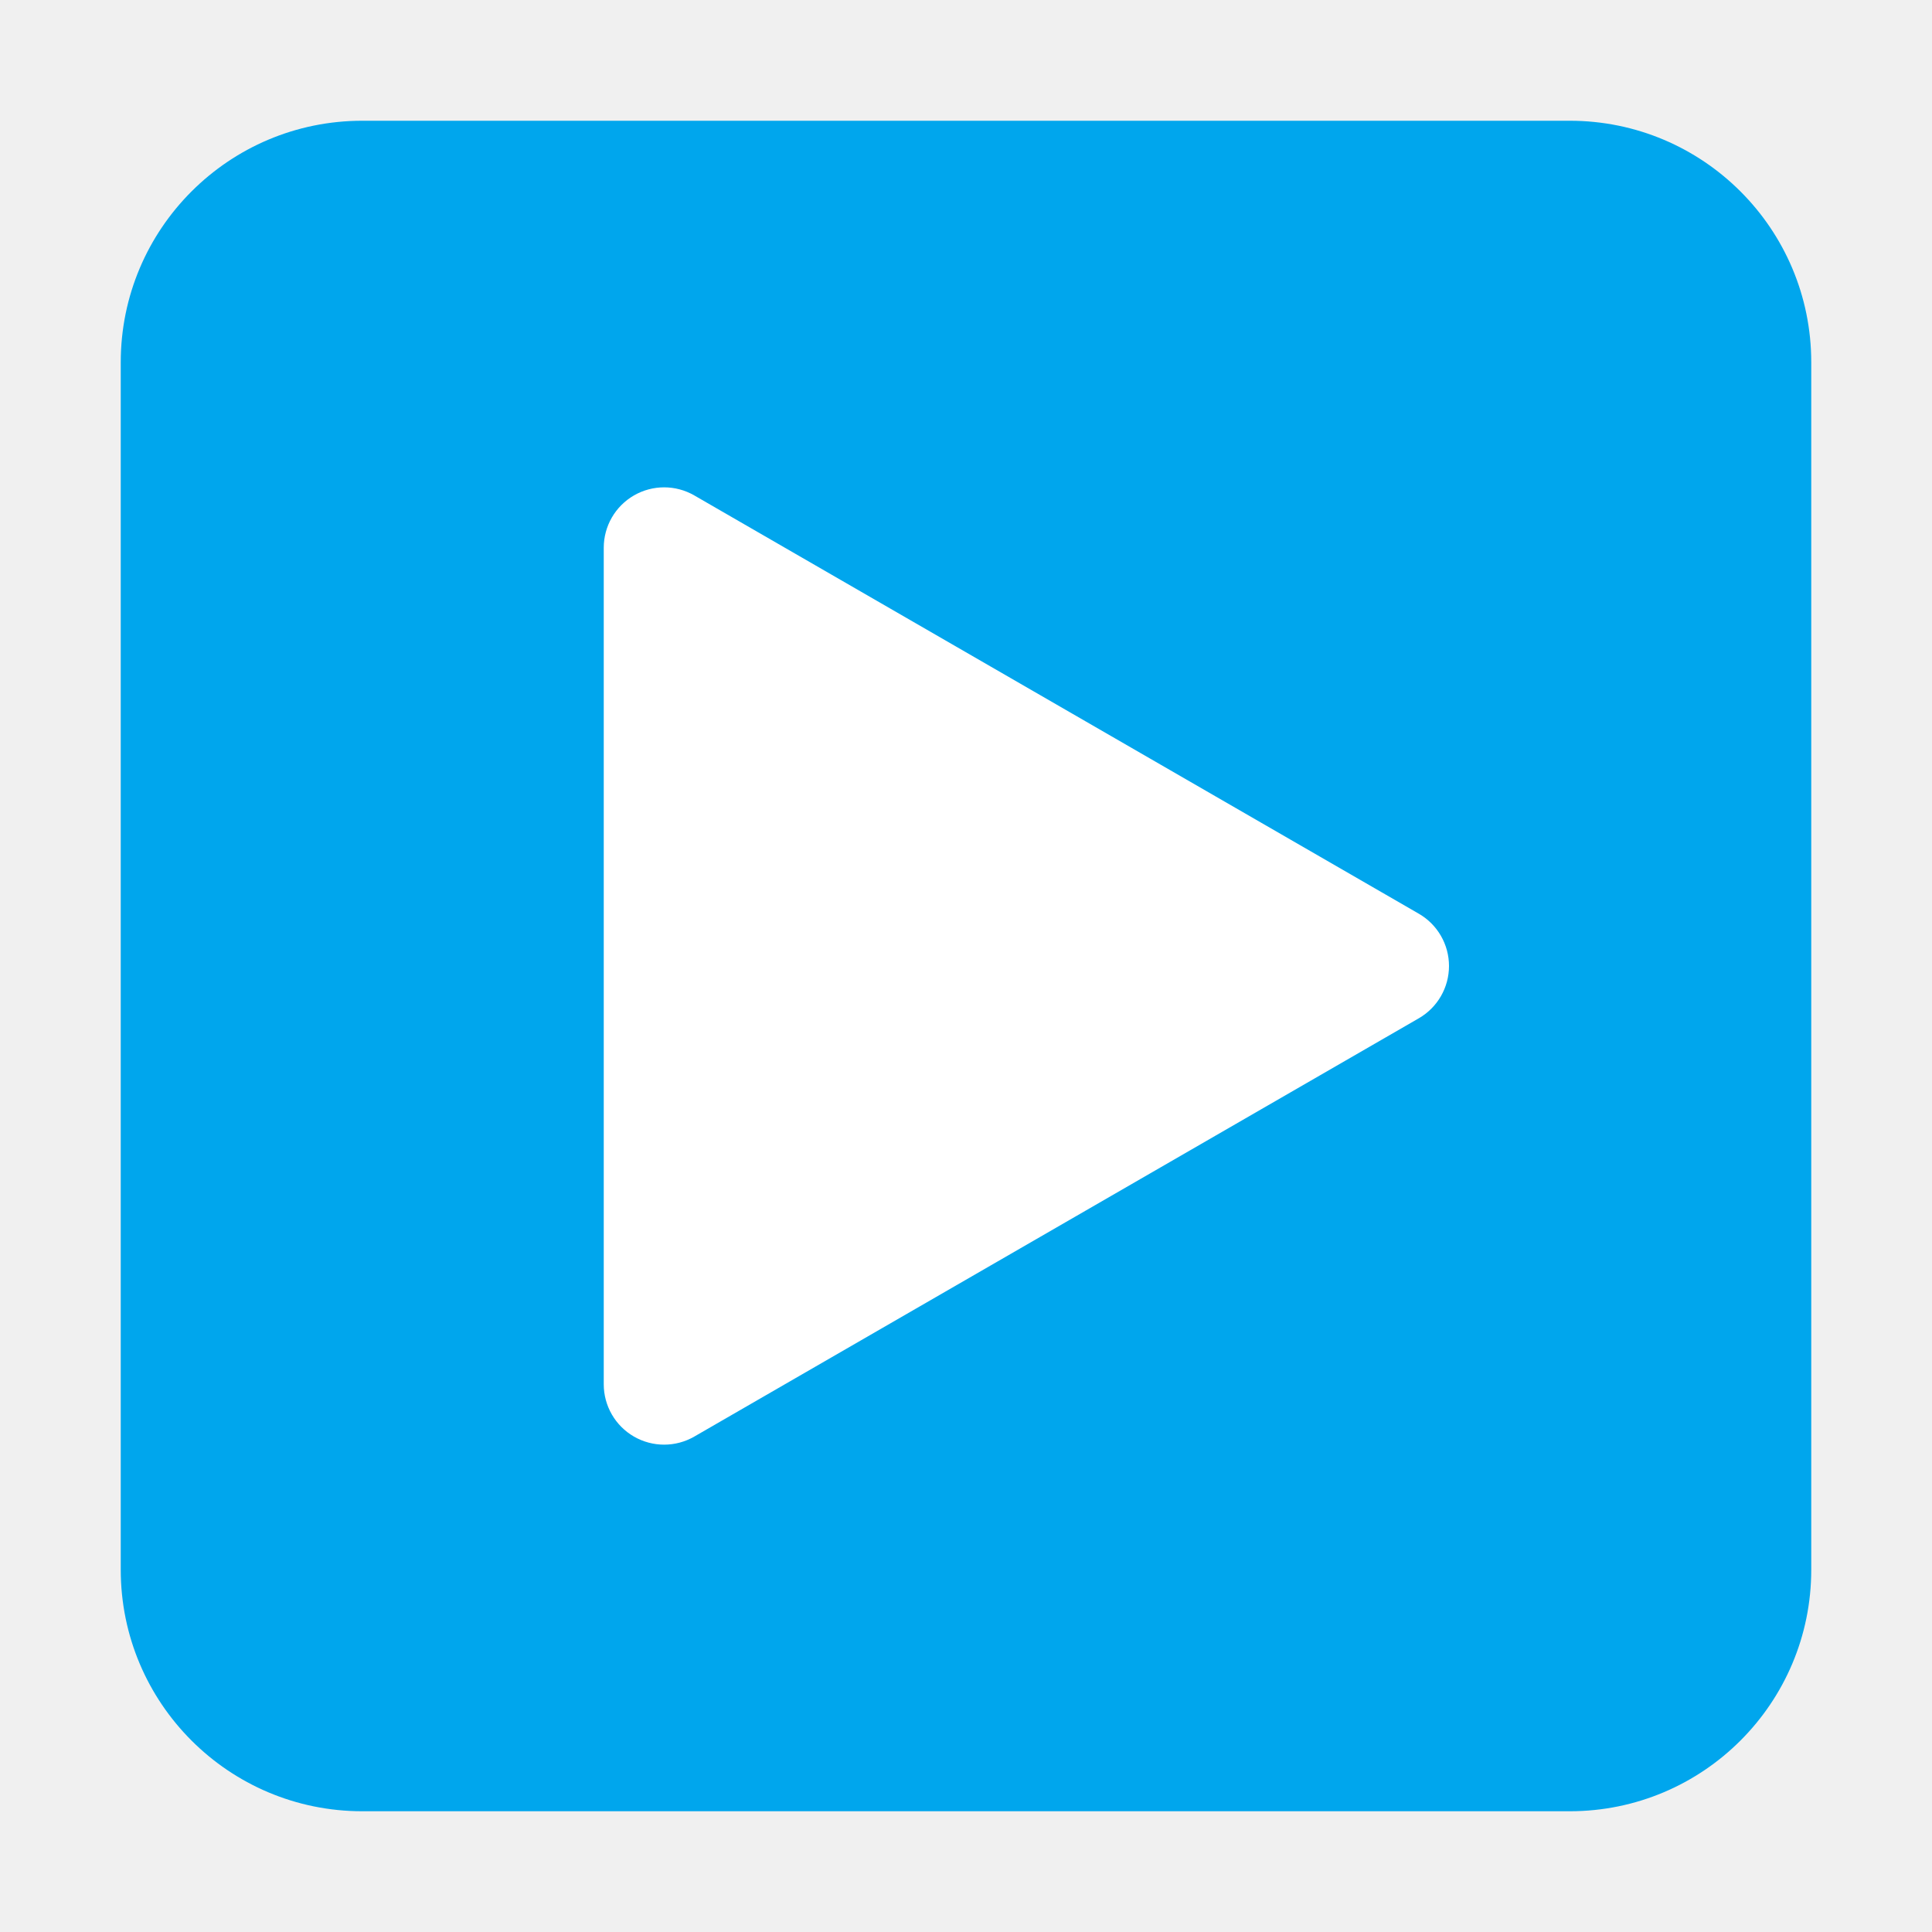
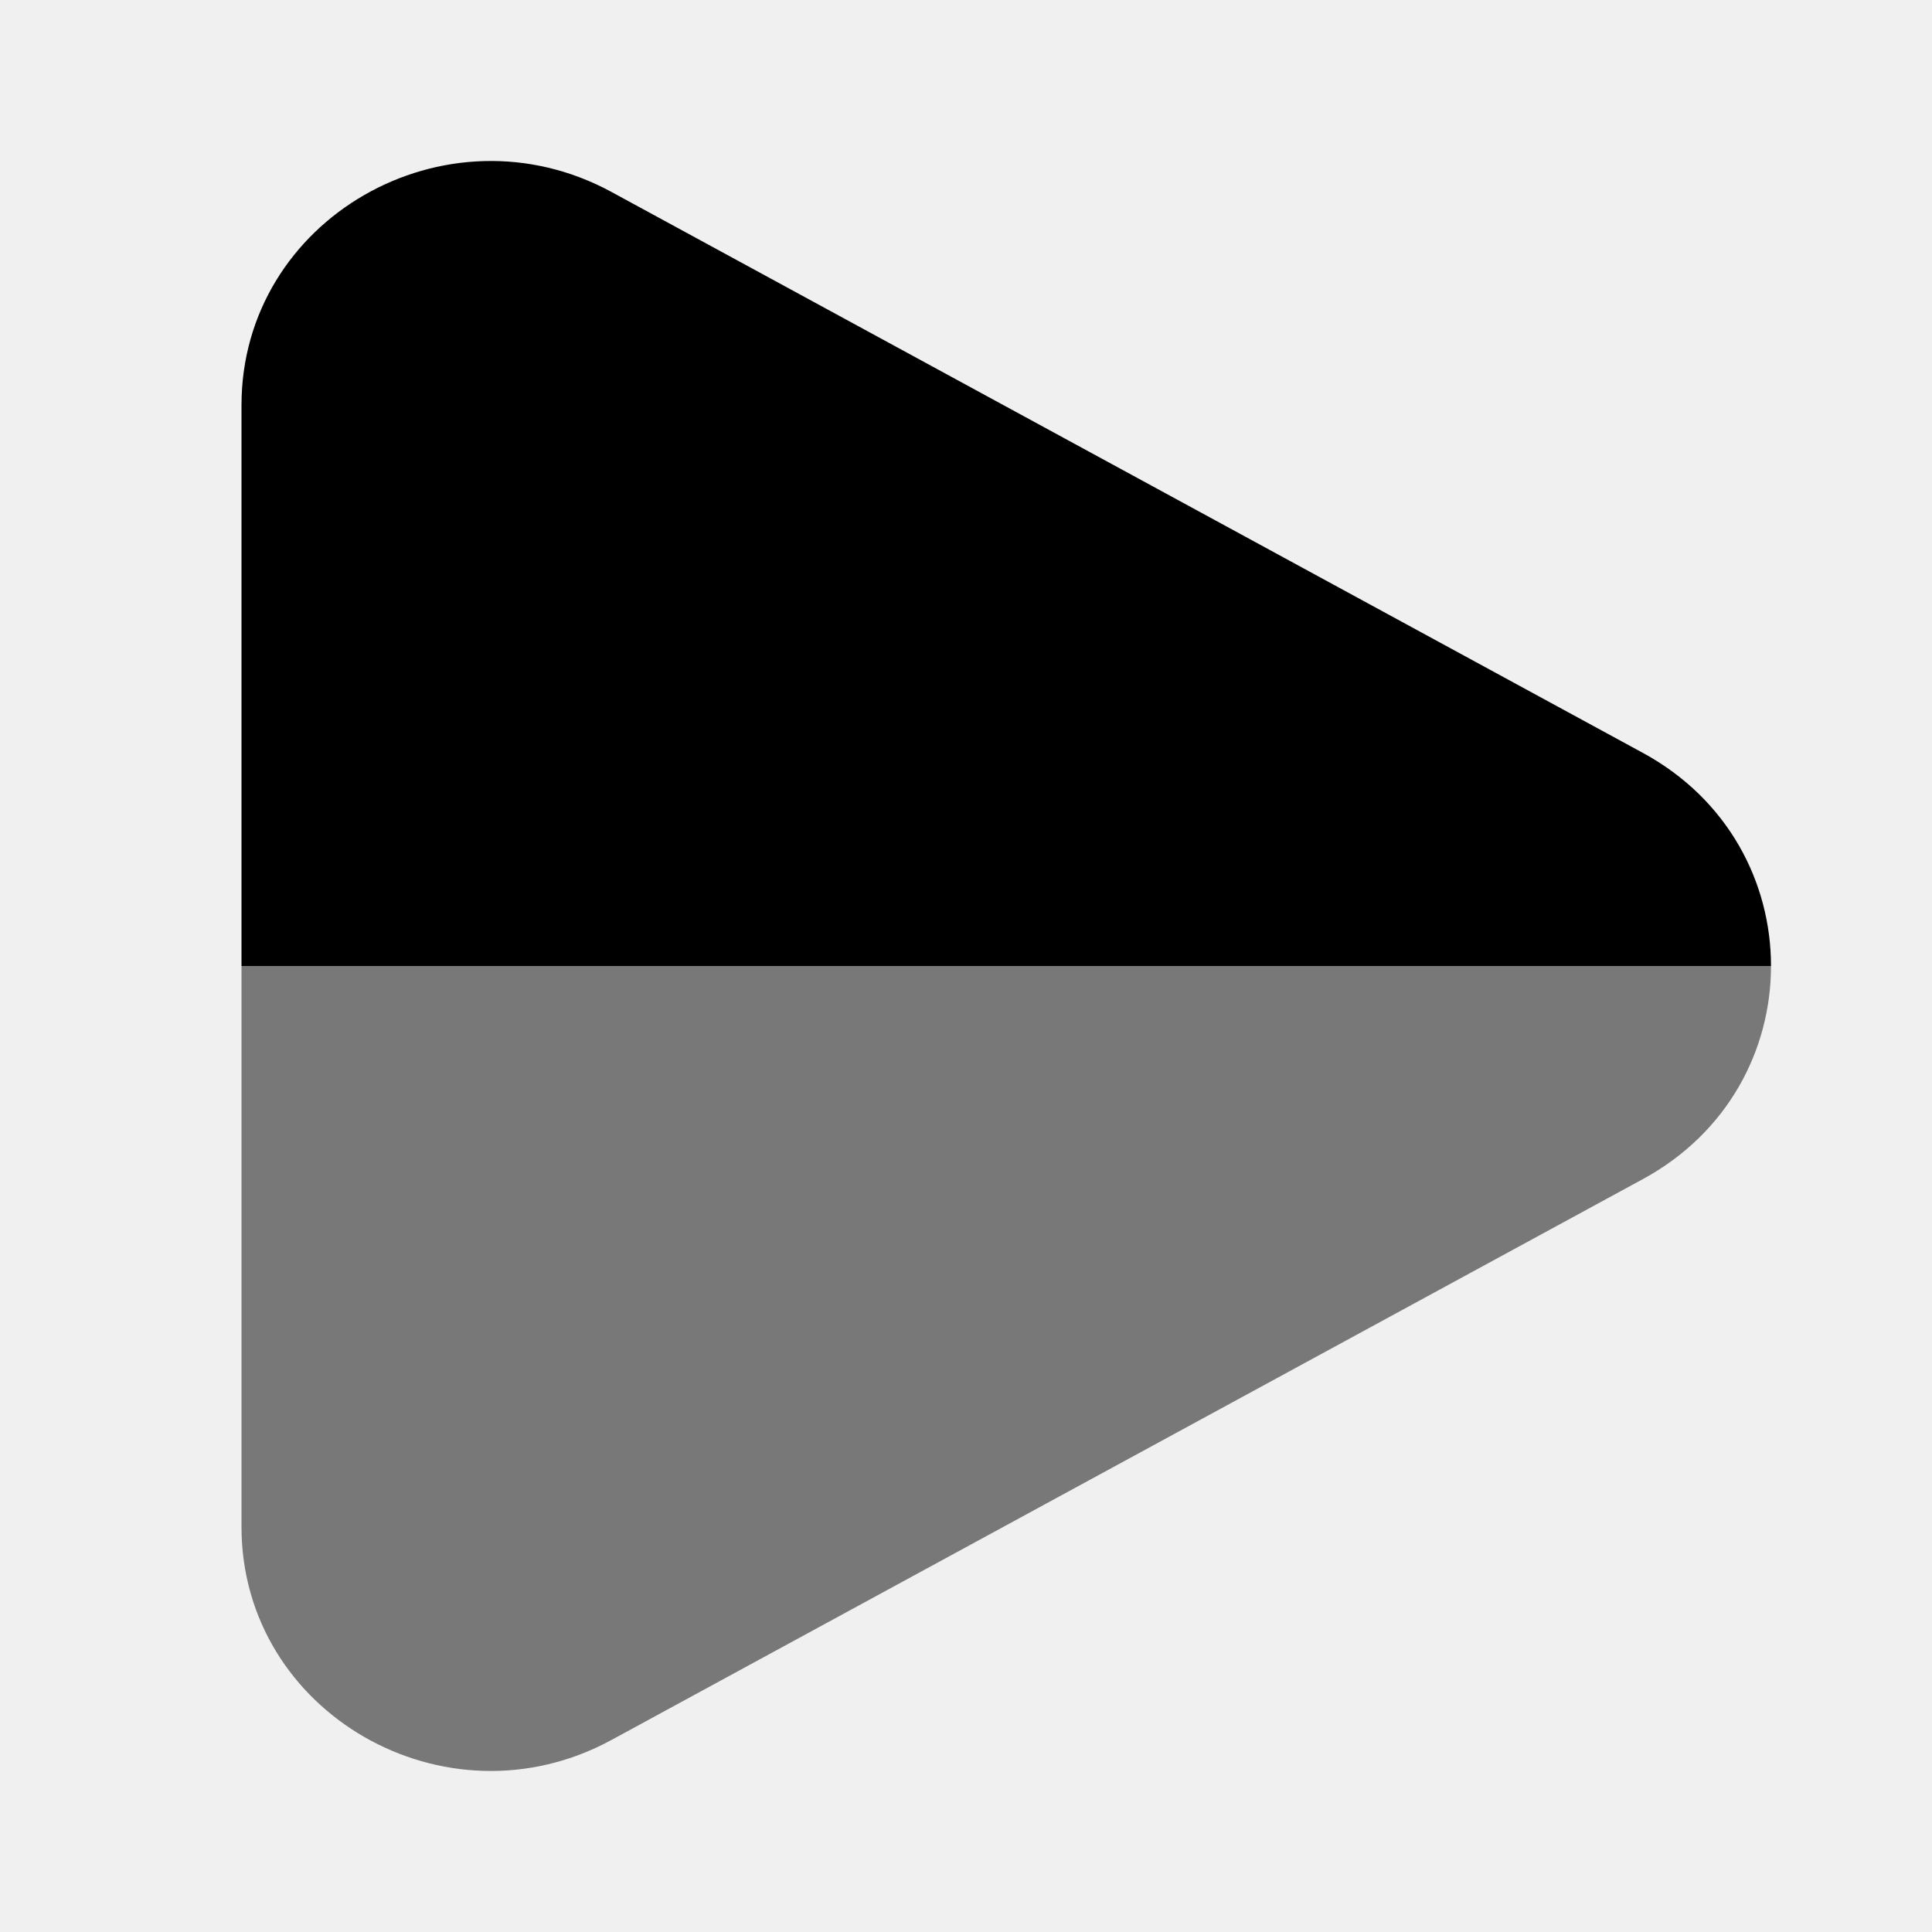
- <svg xmlns="http://www.w3.org/2000/svg" viewBox="0 0 32 32" width="32" height="32">
-   <g fill="none">
-     <path fill="#00a6ed" d="M2 6a4 4 0 0 1 4-4h20a4 4 0 0 1 4 4v20a4 4 0 0 1-4 4H6a4 4 0 0 1-4-4z" />
-     <path fill="#fff" d="M23.5 15.134a1 1 0 0 1 0 1.732l-12 6.928a1 1 0 0 1-1.5-.866V9.072a1 1 0 0 1 1.5-.866z" />
-   </g>
+ <svg xmlns="http://www.w3.org/2000/svg" width="1em" height="1em" viewBox="0 0 24 24">
+   <path fill="currentColor" fill-rule="evenodd" d="M22 12C22 10.965 21.47 9.93 20.409 9.353L7.597 2.385C5.534 1.264 3 2.724 3 5.033L3 12H22Z" clip-rule="evenodd" />
+   <path fill="currentColor" d="M7.597 21.614L20.409 14.647C21.47 14.07 22 13.035 22 12H3L3 18.967C3 21.276 5.534 22.736 7.597 21.614Z" opacity=".5" />
</svg>
